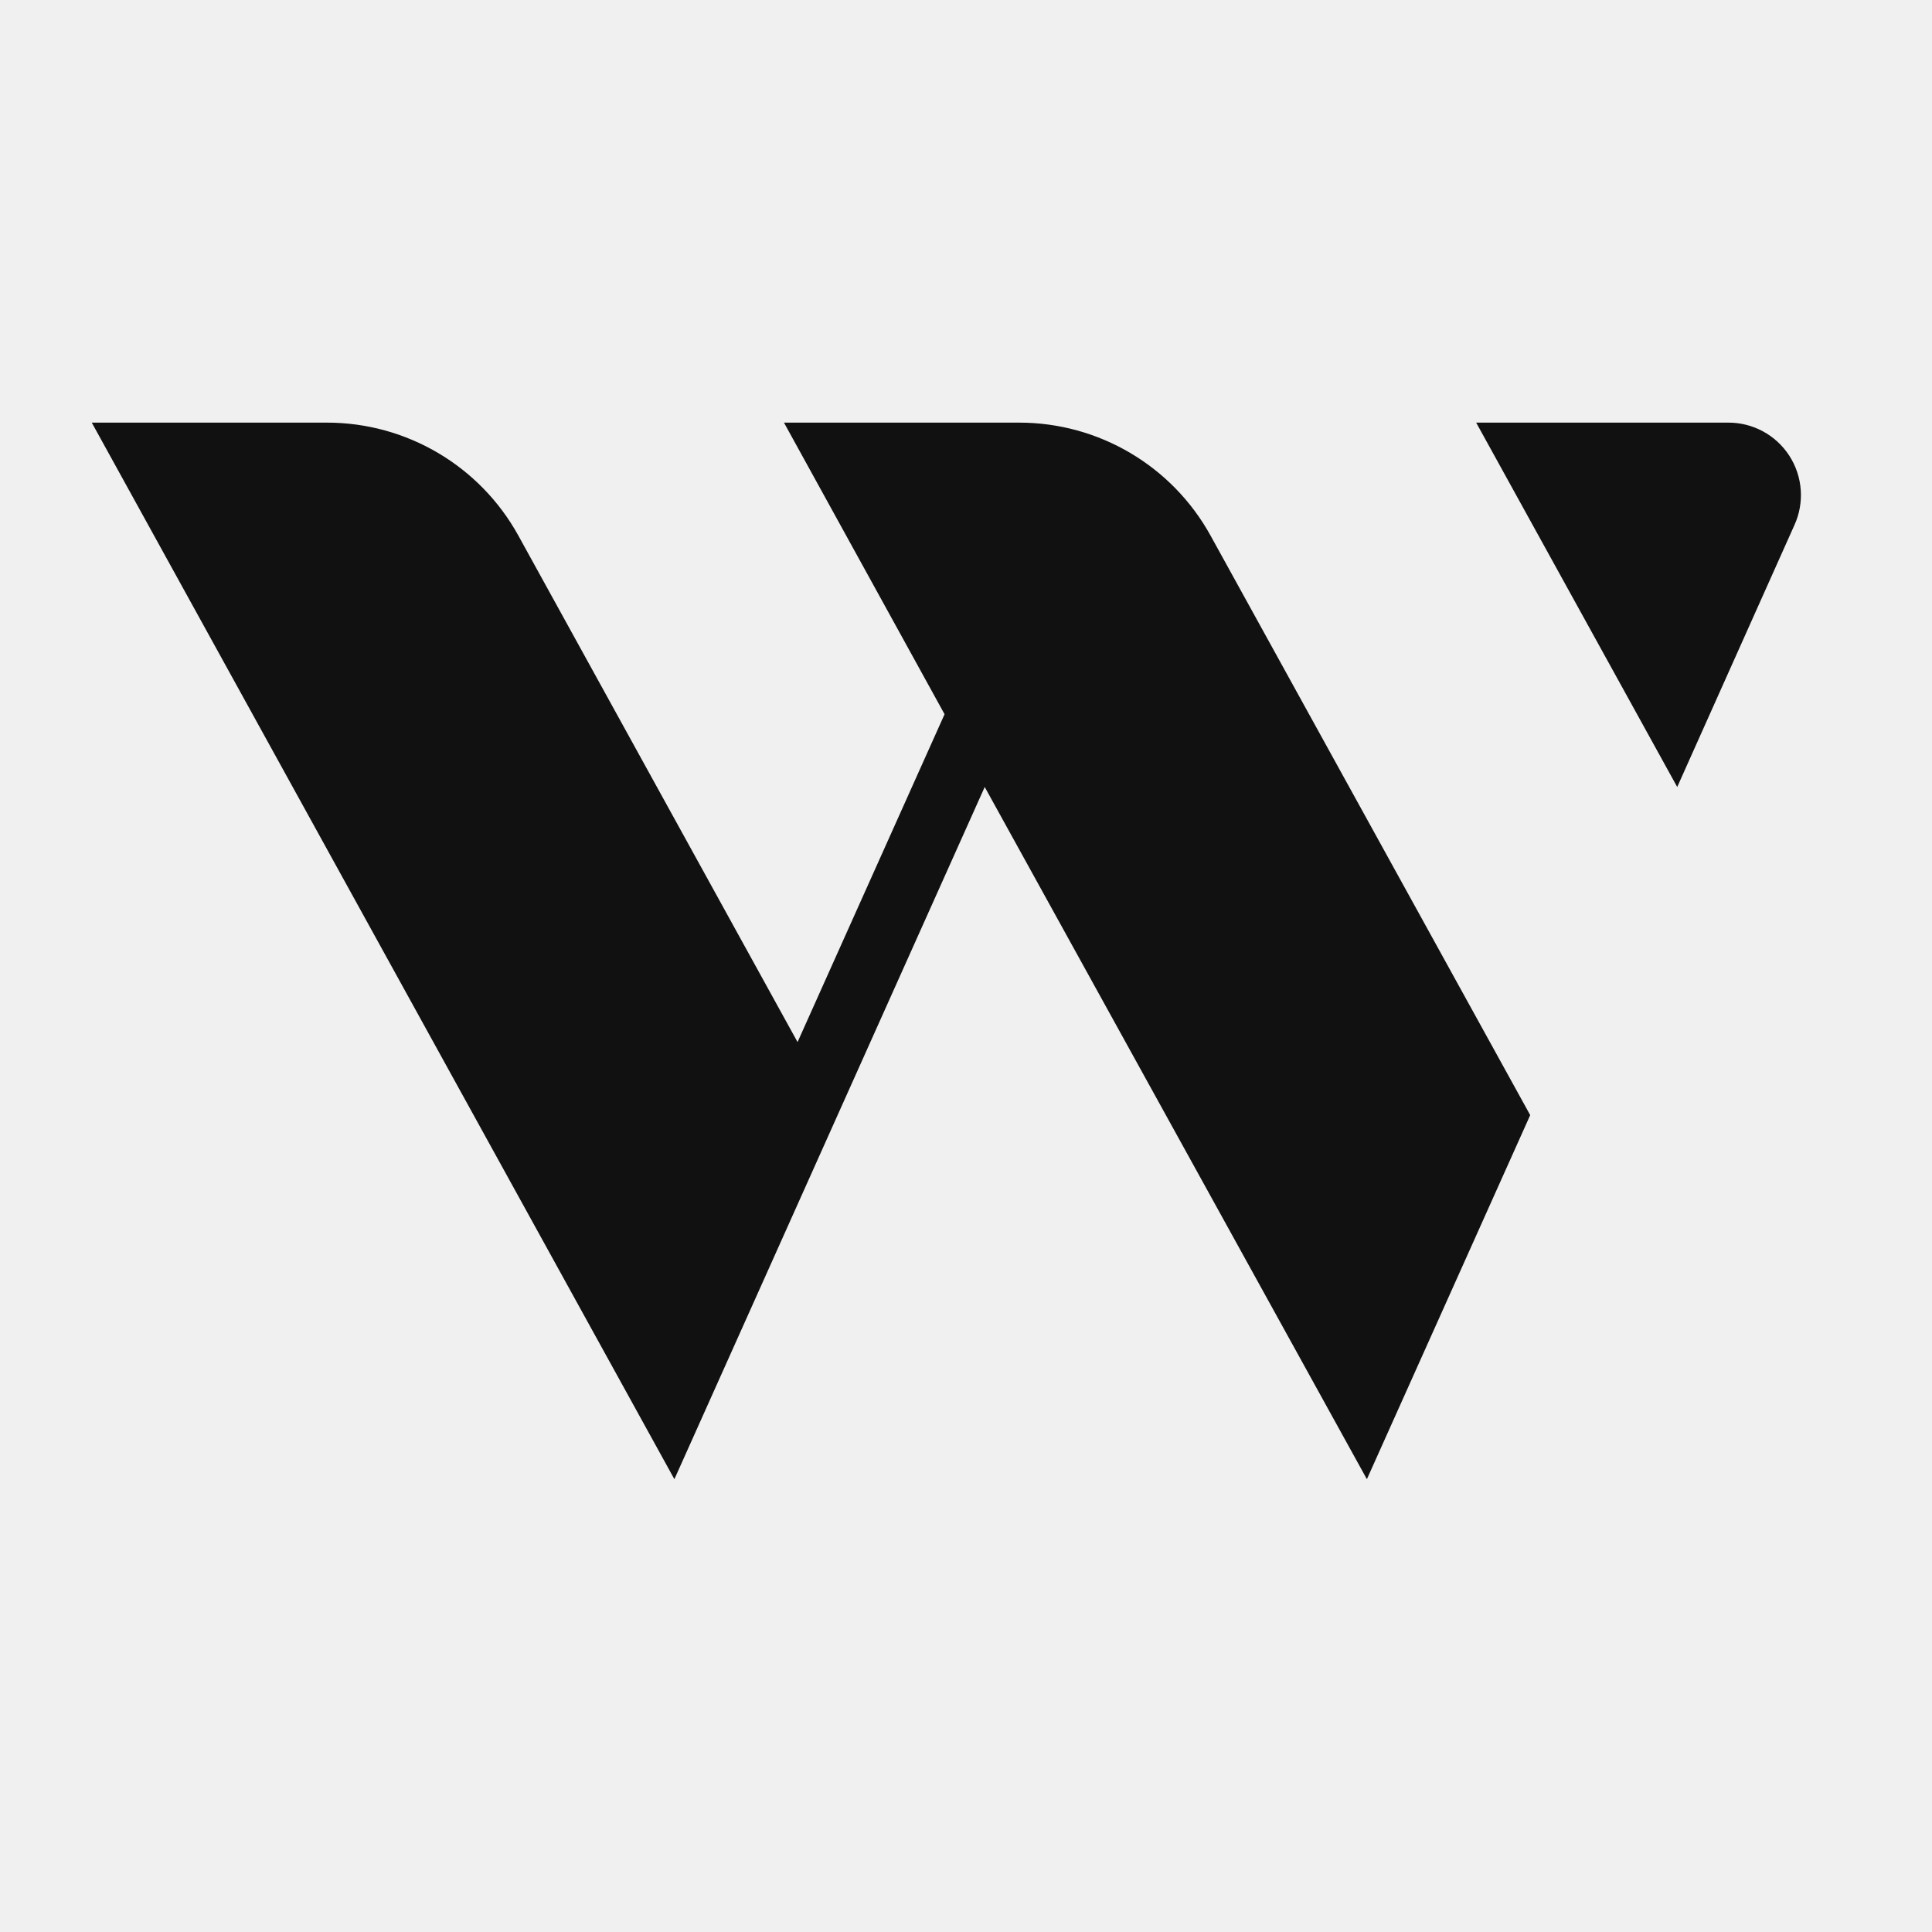
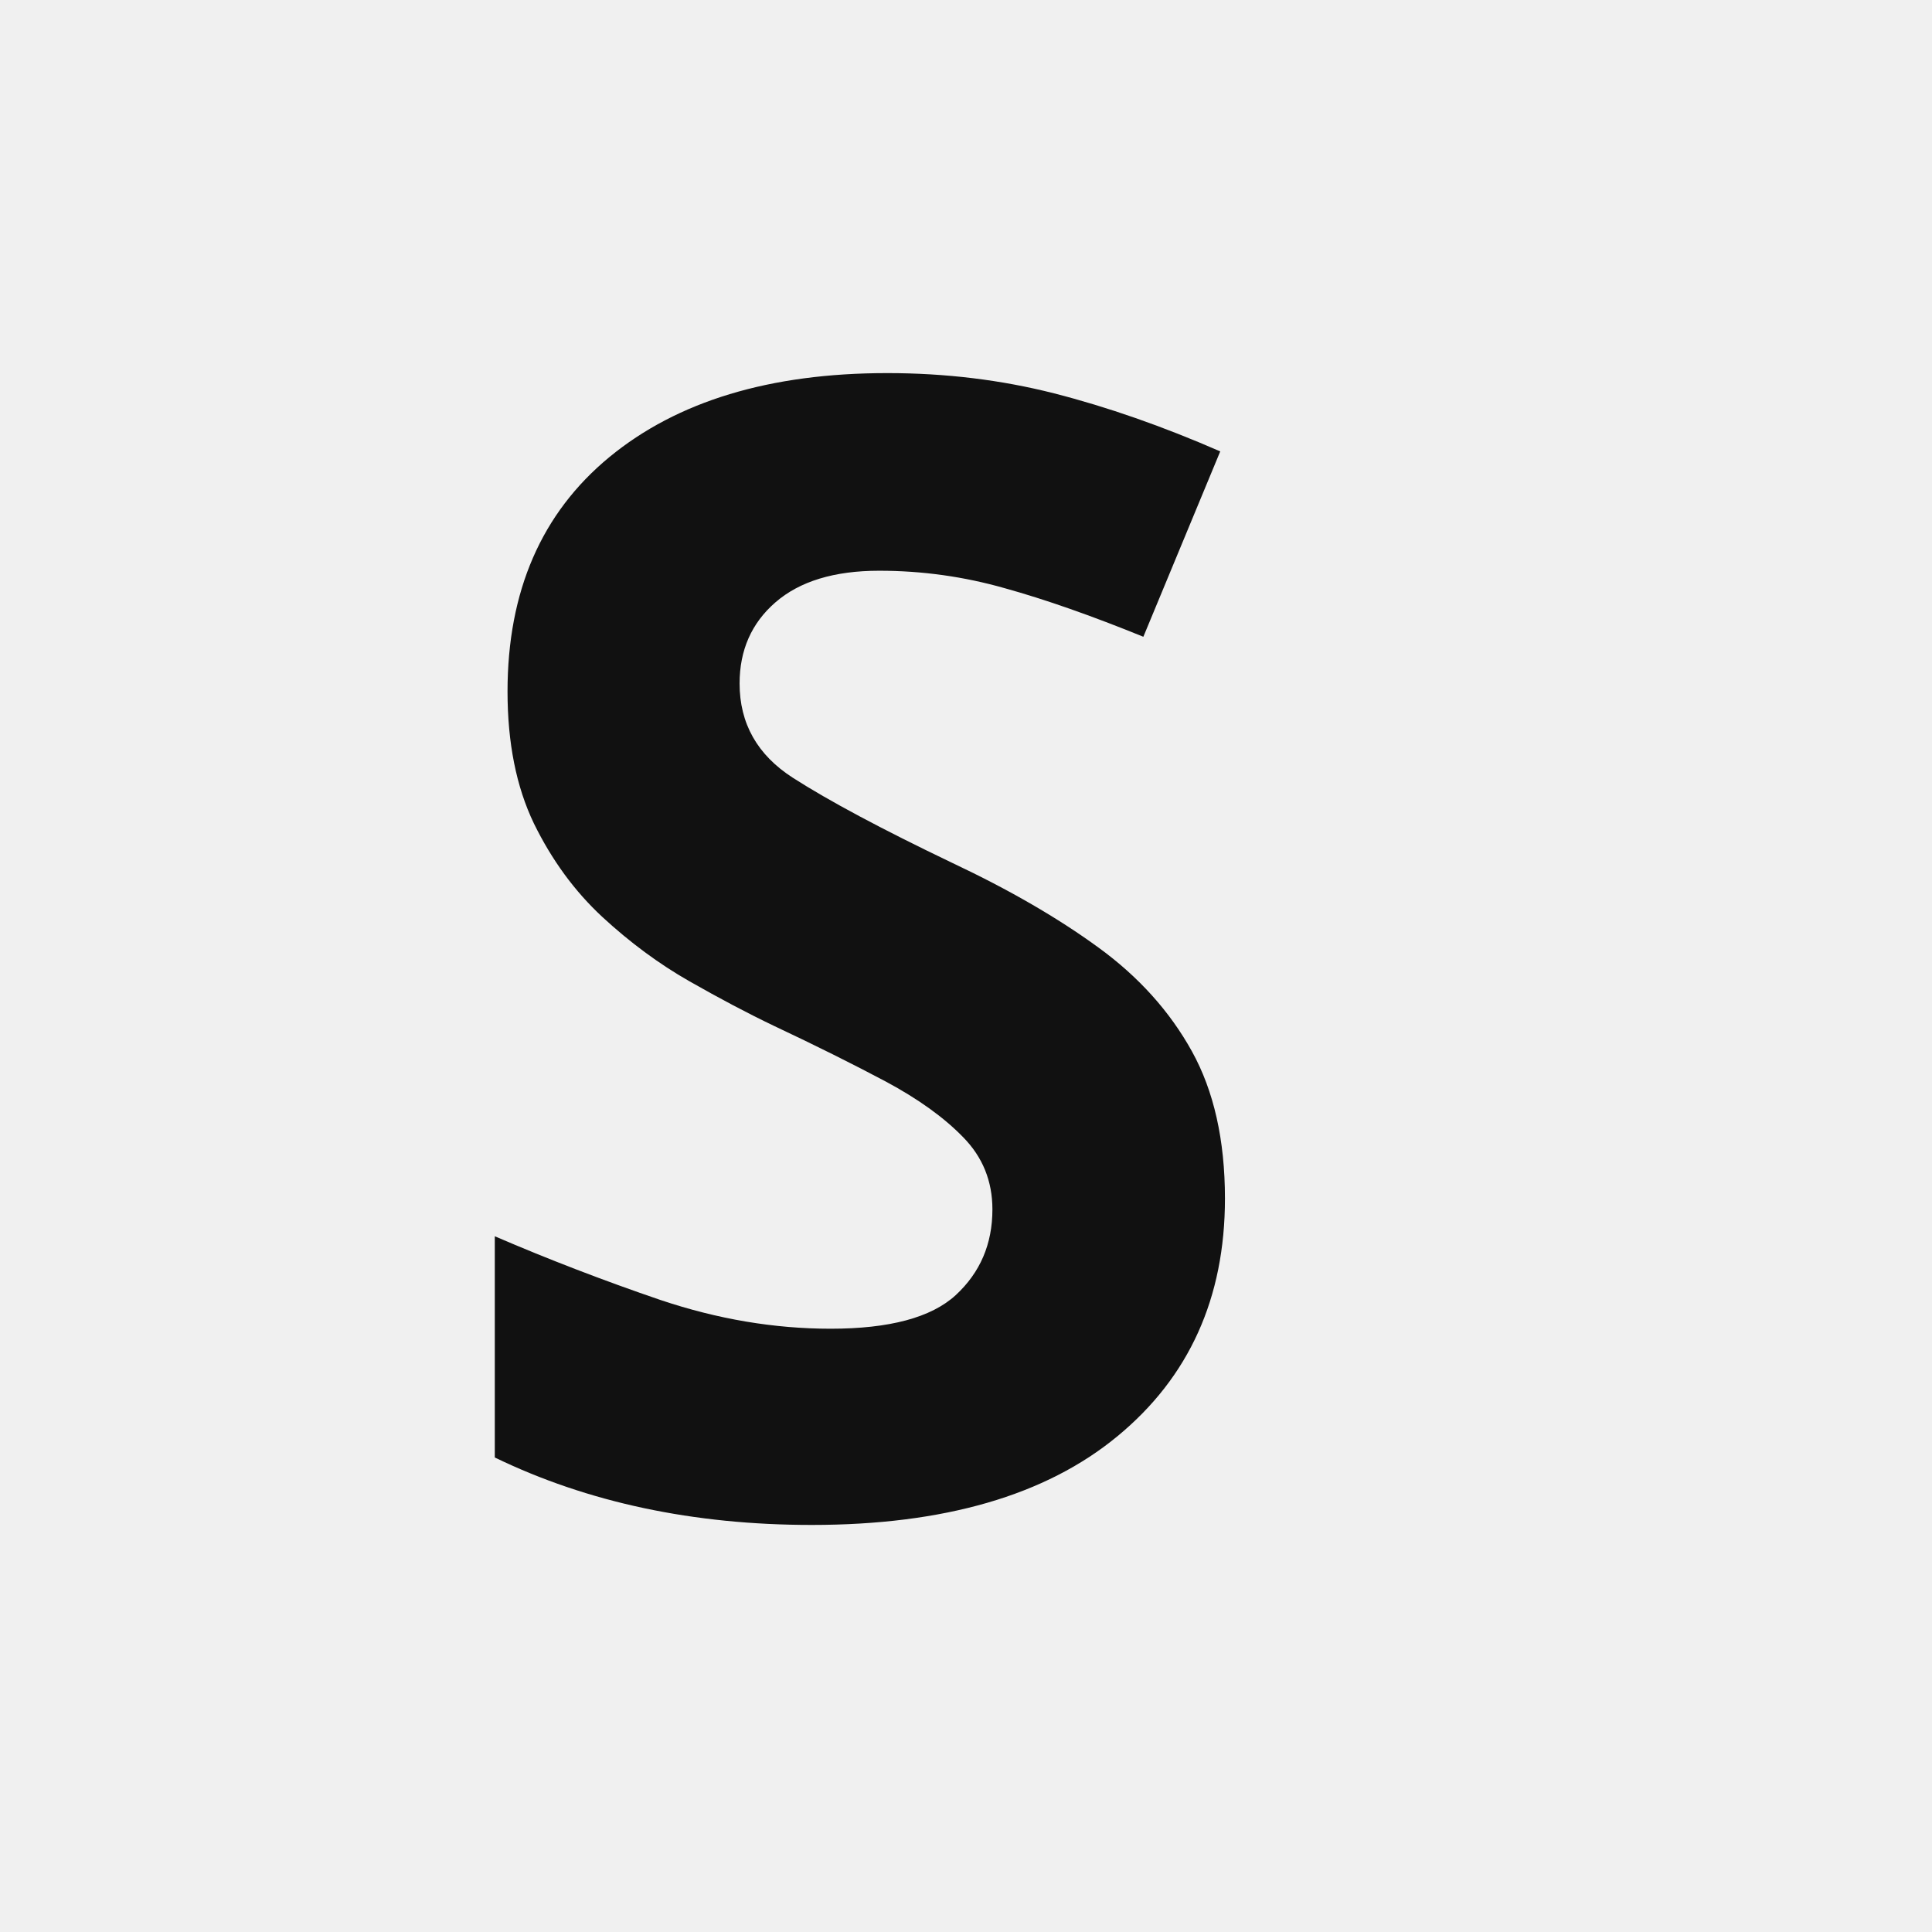
<svg xmlns="http://www.w3.org/2000/svg" width="64" height="64" viewBox="0 0 64 64">
  <style>
    #favicon {
      fill: #111;
      @media (prefers-color-scheme: dark) {
        fill: #fff;
      }
    }
  </style>
-   <path id="favicon" d="M3.03 14h7.8a7.24 7.24 0 0 1 6.34 3.74l9.25 16.78 4.87-10.86L25.97 14h7.79a7.24 7.24 0 0 1 6.34 3.74l10.59 19.2L45.28 49 32.62 26.07 22.34 49 3.04 14Zm56.41 3.4a2.4 2.4 0 0 0-2.2-3.4H48.9l6.66 12.07 3.88-8.67Z" />
+   <text id="favicon" x="14" y="50" font-family="system-ui, sans-serif" font-size="52" font-weight="700">S</text>
</svg>
